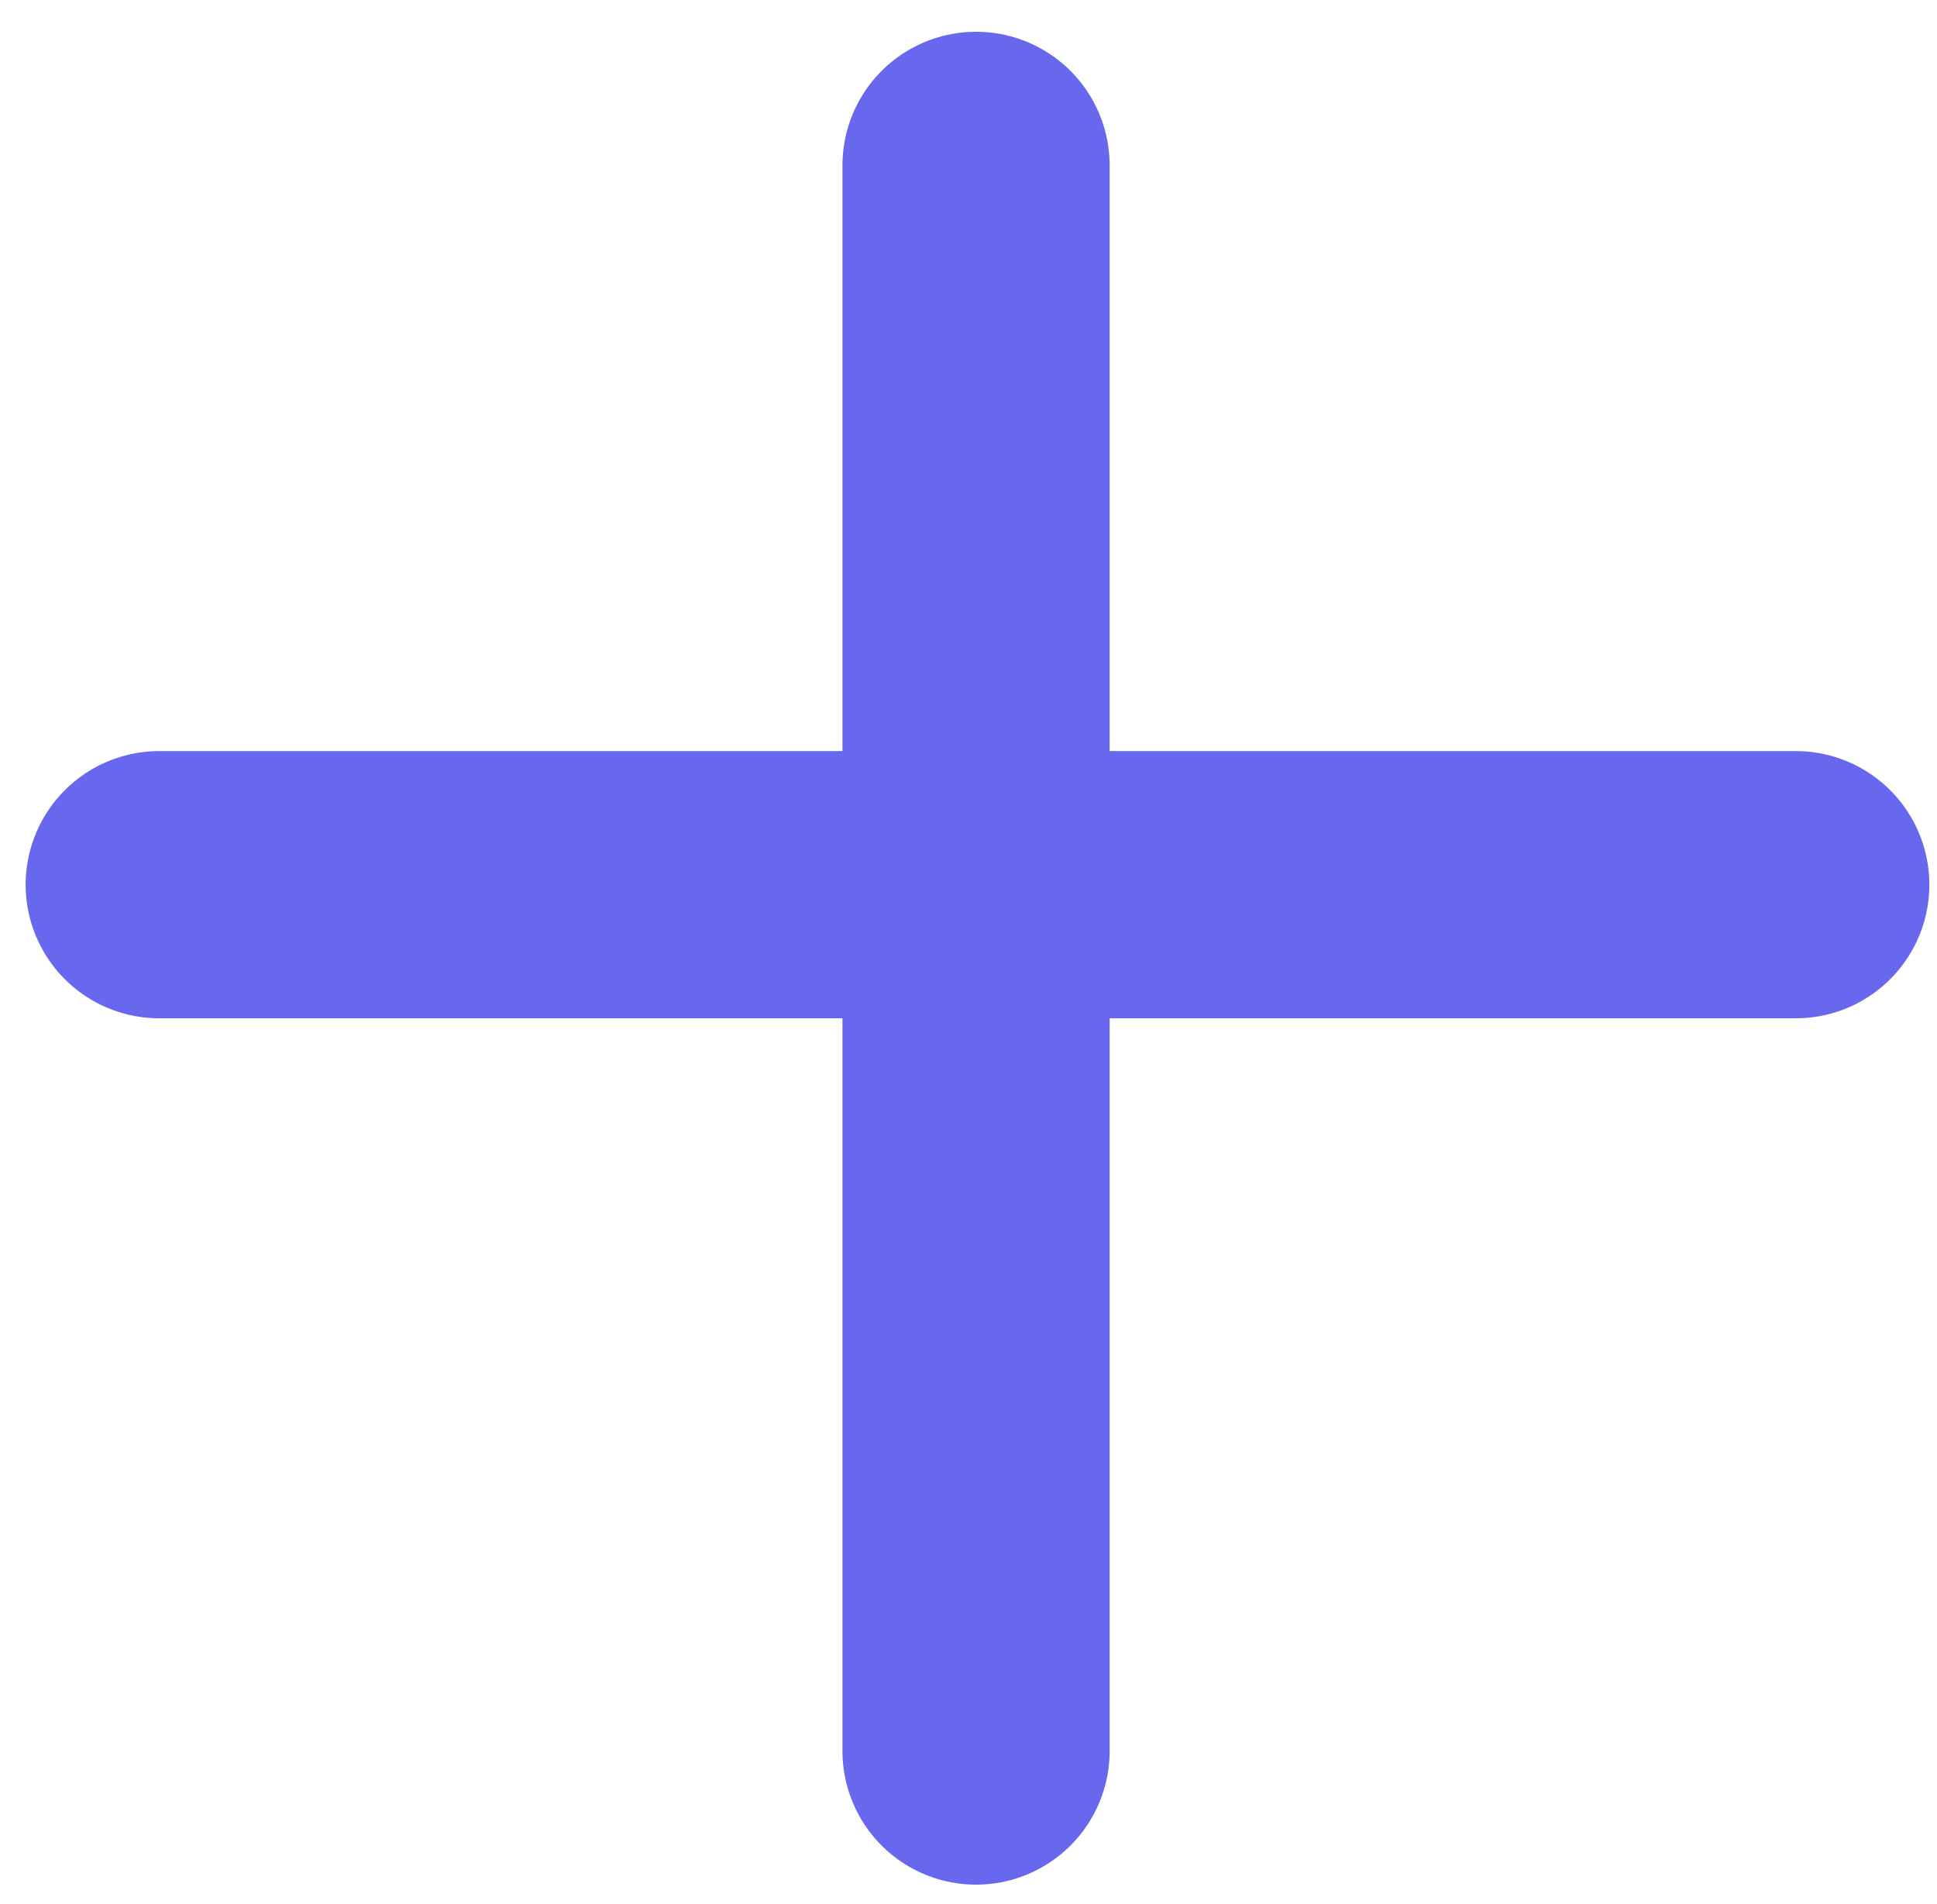
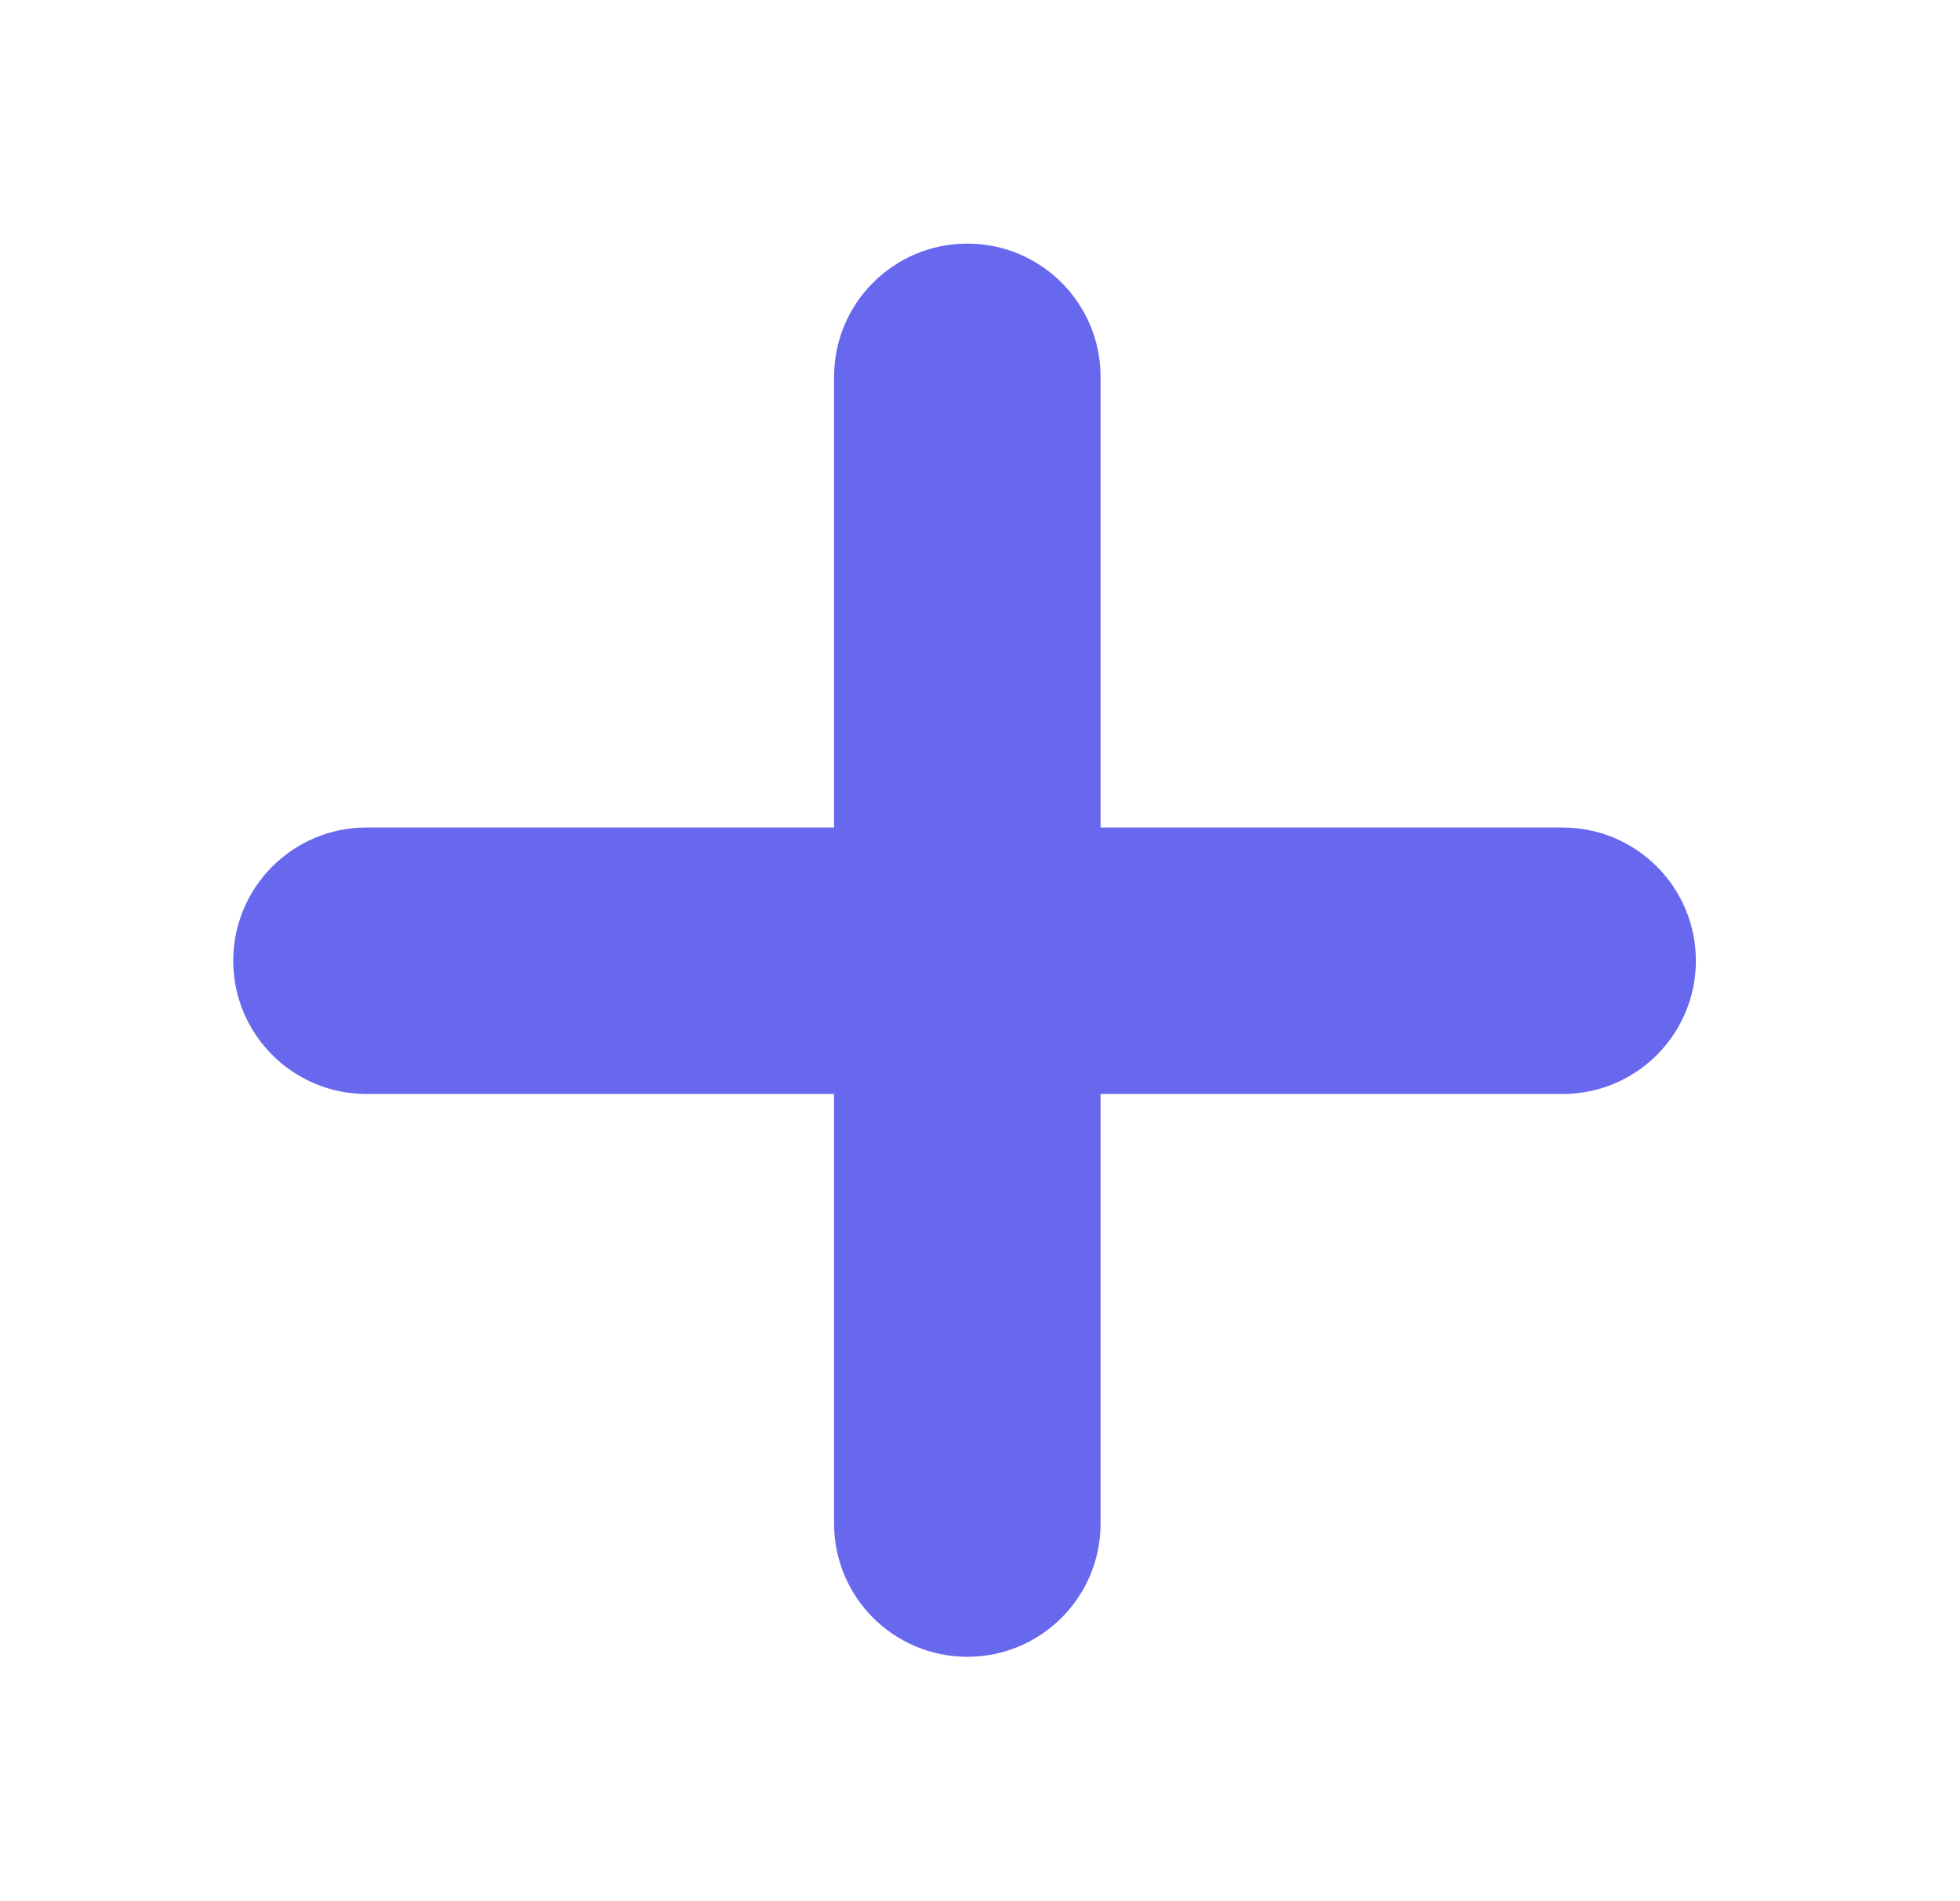
- <svg xmlns="http://www.w3.org/2000/svg" width="58" height="57" viewBox="0 0 58 57" fill="none">
-   <path d="M29.226 4.951L29.226 52.423M53.771 26.486H4.768" stroke="#6868EE" stroke-width="8" stroke-linecap="round" />
+ <svg xmlns="http://www.w3.org/2000/svg" width="33" height="32" viewBox="0 0 33 32" fill="none">
+   <path fill-rule="evenodd" clip-rule="evenodd" d="M16.287 4.102C17.526 4.102 18.53 5.106 18.53 6.345V13.934H26.309C27.549 13.934 28.553 14.939 28.553 16.178C28.553 17.417 27.549 18.421 26.309 18.421H18.53V25.655C18.53 26.894 17.526 27.898 16.287 27.898C15.048 27.898 14.043 26.894 14.043 25.655V18.421H6.171C4.932 18.421 3.927 17.417 3.927 16.178C3.927 14.939 4.932 13.934 6.171 13.934H14.043V6.345C14.043 5.106 15.048 4.102 16.287 4.102Z" fill="#6868EE" />
</svg>
